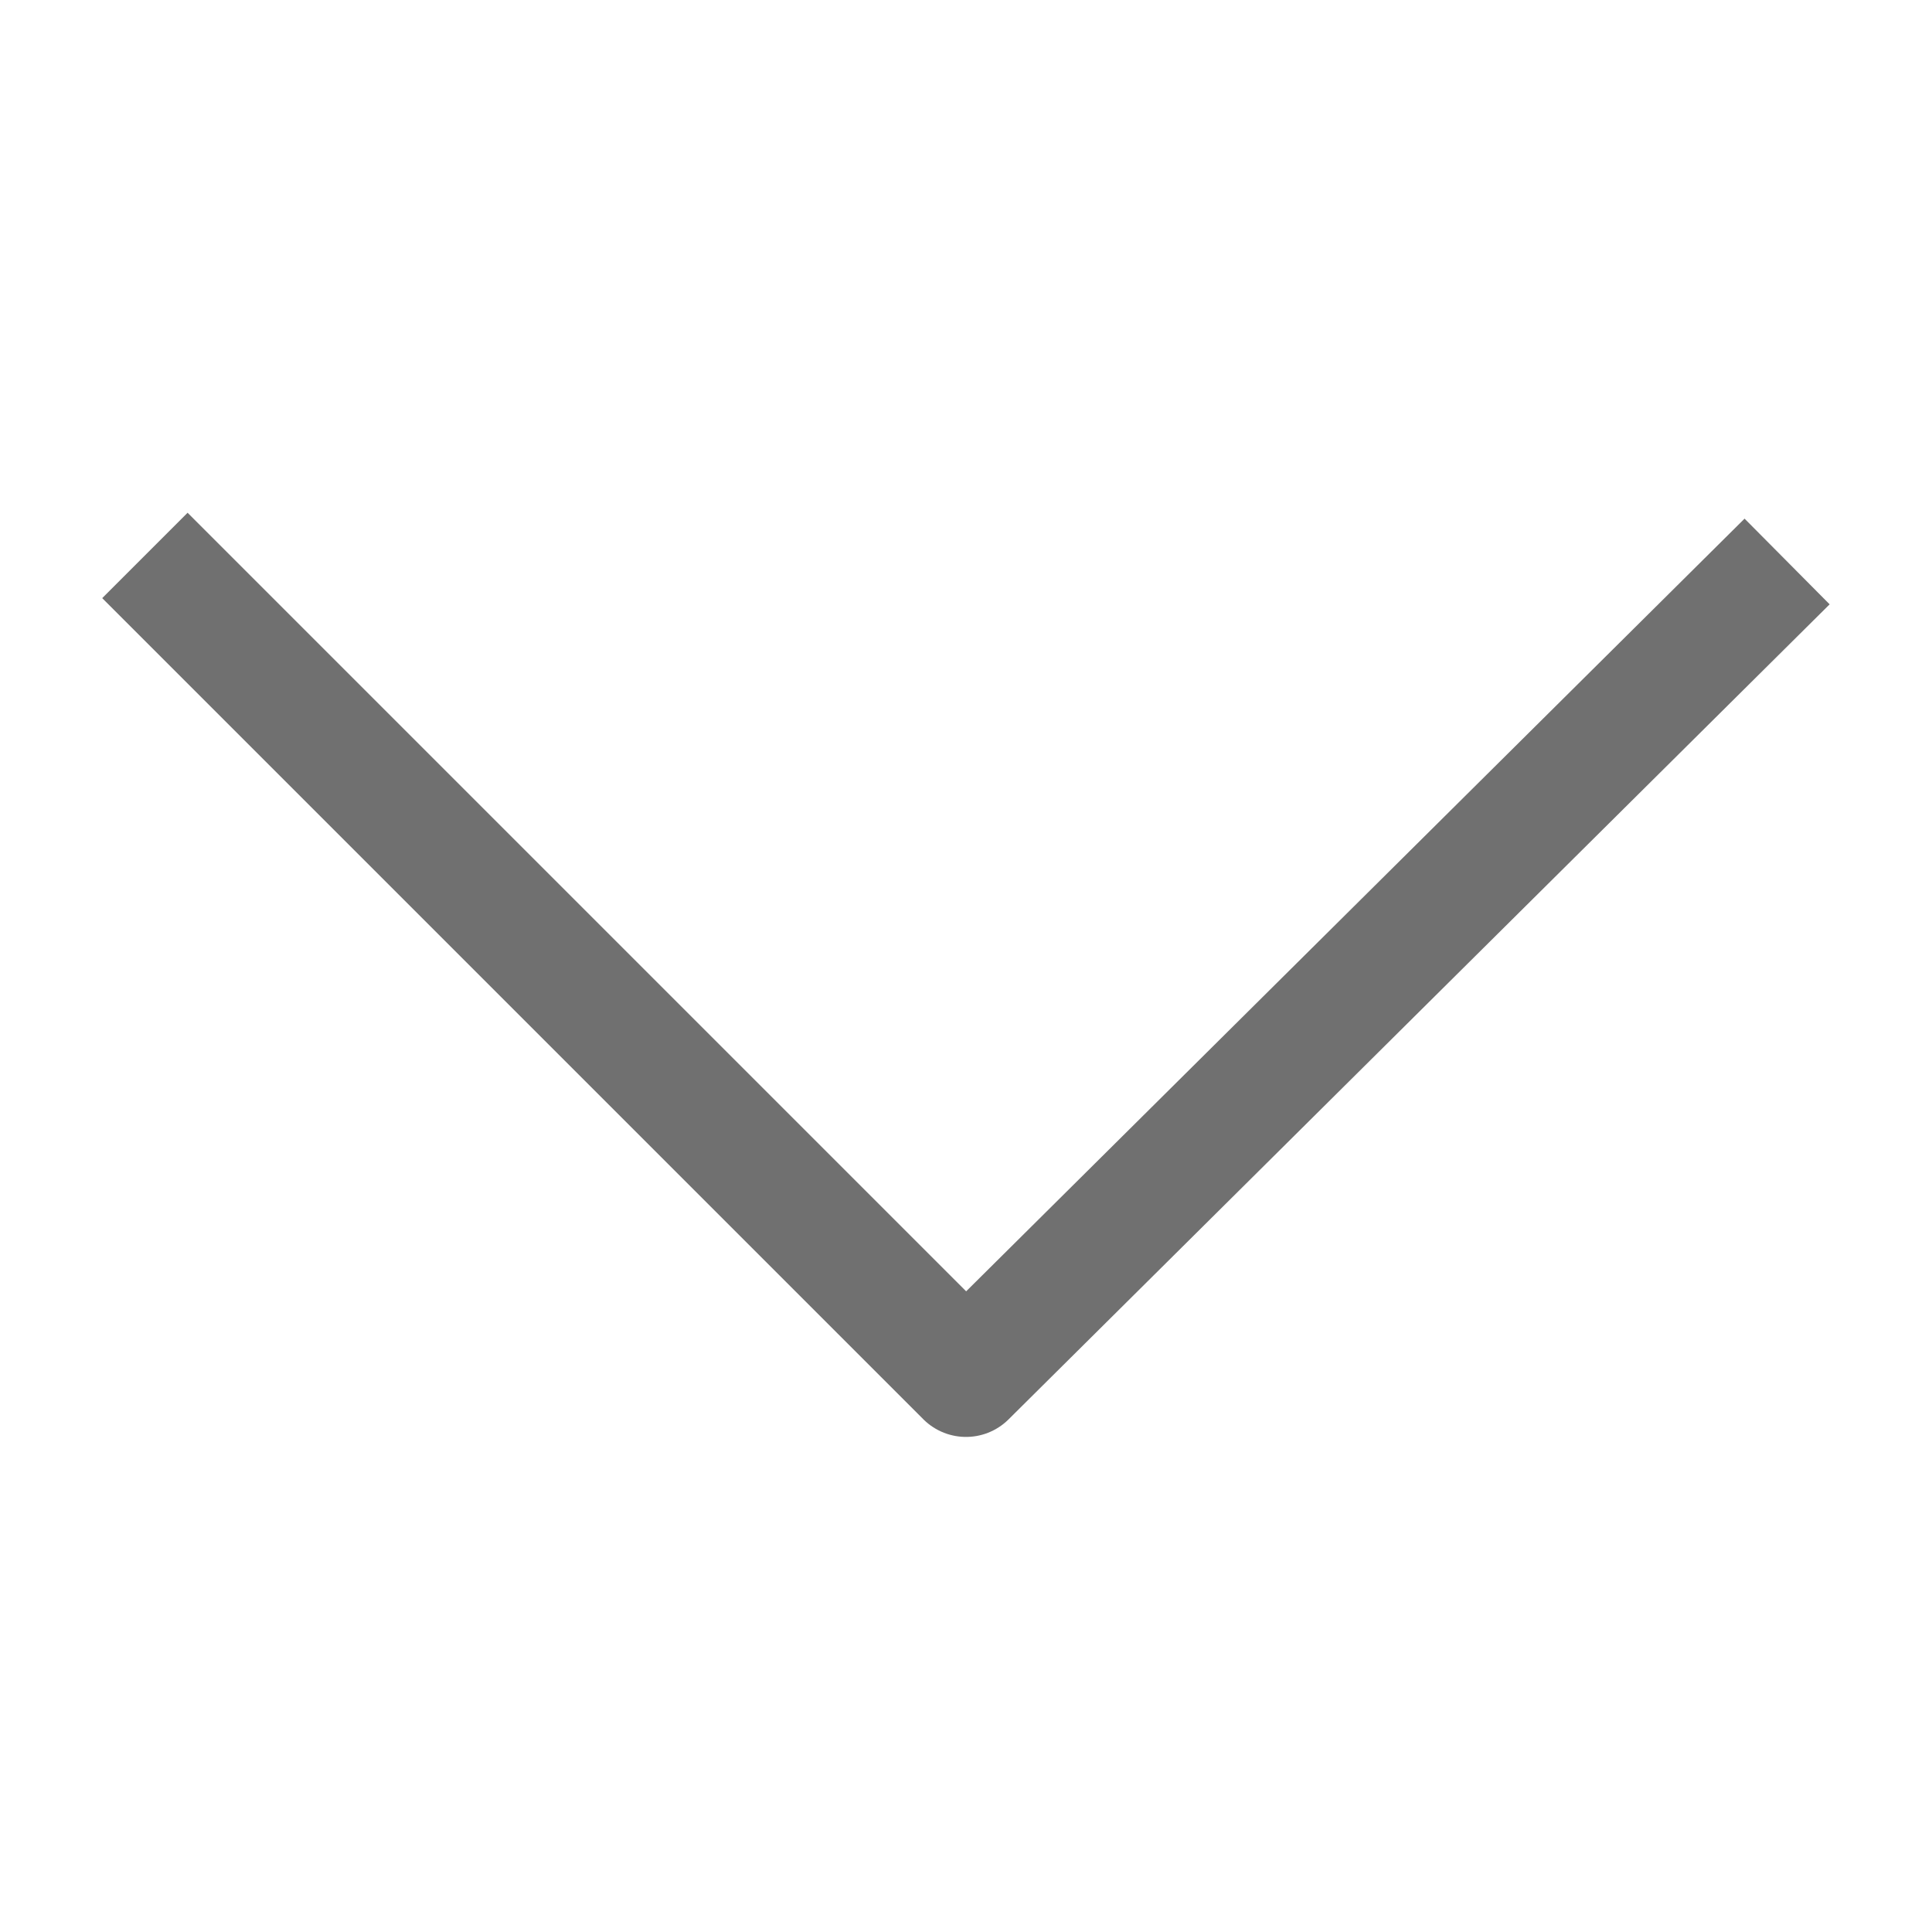
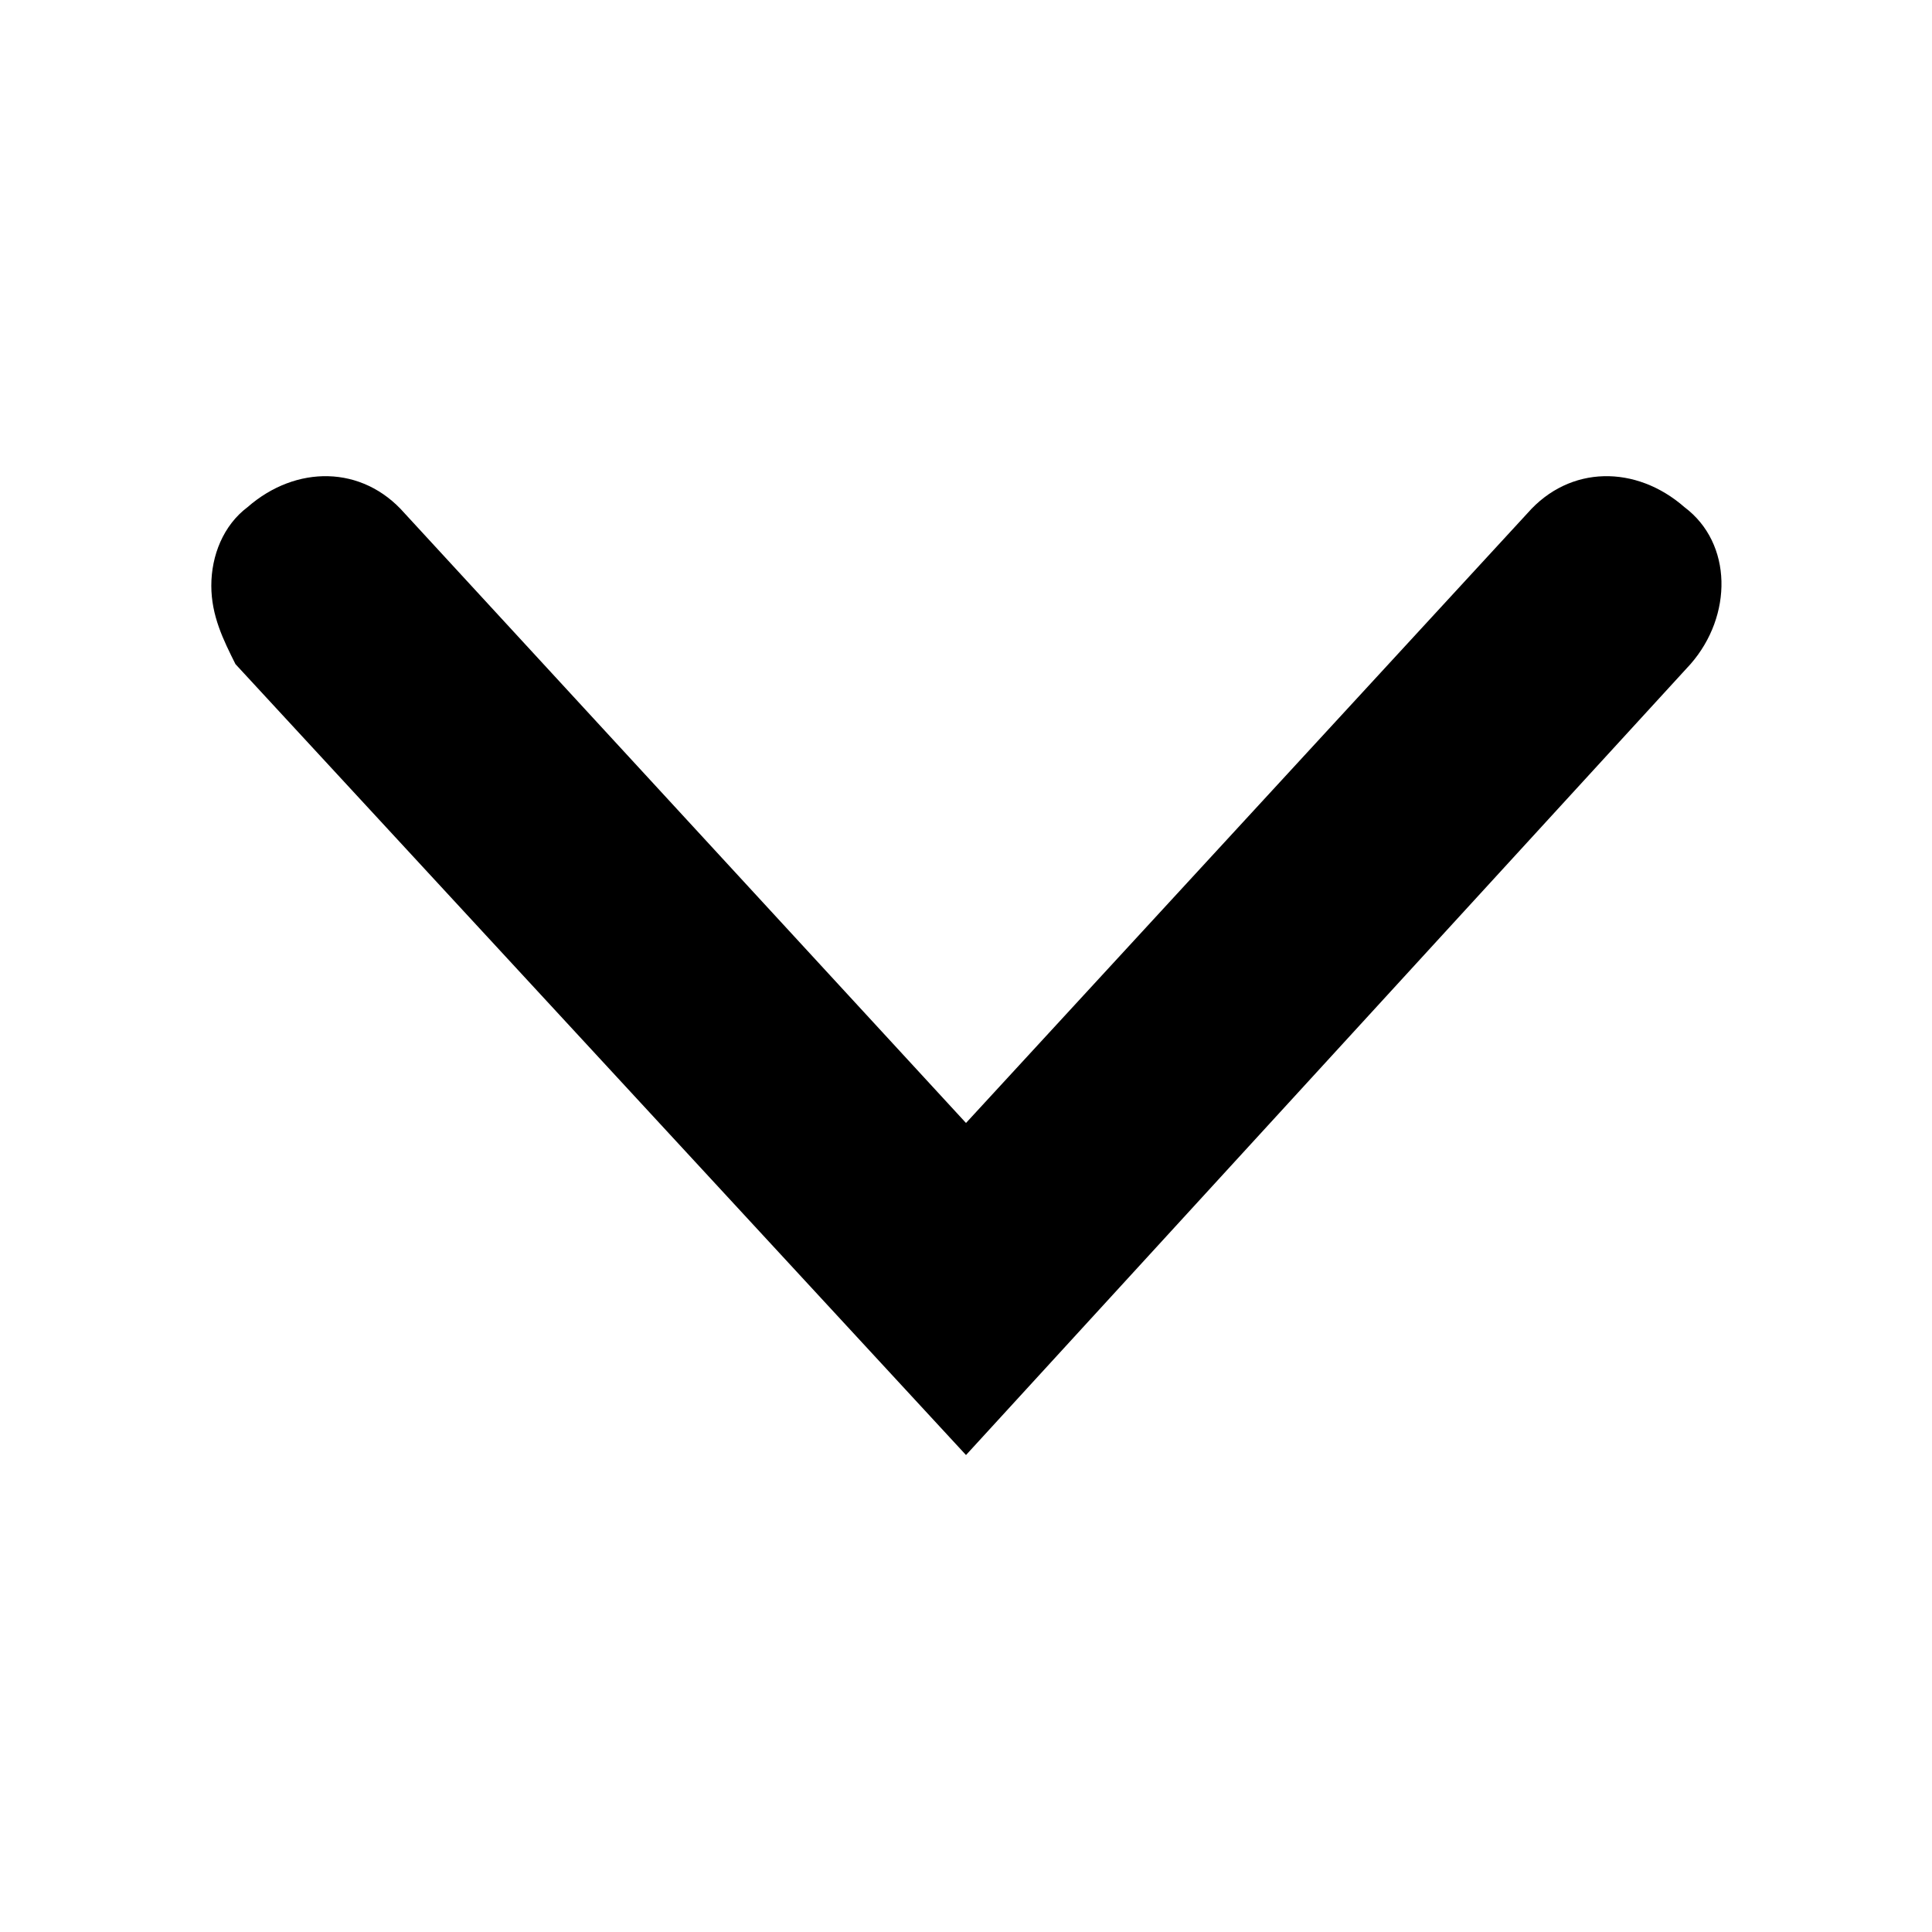
- <svg xmlns="http://www.w3.org/2000/svg" id="cat-pg" width="32" height="32" viewBox="0 0 32 32">
-   <defs>
-     <style>.cls-1{fill:none;stroke:#707070;stroke-linejoin:round;stroke-width:2px;}</style>
-   </defs>
-   <polyline class="cls-1" points="2.4 9.2 16 22.8 29.6 9.3" />
+ <svg xmlns="http://www.w3.org/2000/svg" version="1.1" id="cat-pg" x="0px" y="0px" viewBox="0 0 32 32" style="enable-background:new 0 0 32 32;" xml:space="preserve">
+   <g>
+     <g>
+       <path d="M3.5,9.7c0-0.5,0.2-1,0.6-1.3C4.9,7.7,6,7.7,6.7,8.5L16,18.6l9.3-10.1c0.7-0.8,1.8-0.8,2.6-0.1C28.7,9,28.7,10.2,28,11    L16,24.1L3.9,11C3.7,10.6,3.5,10.2,3.5,9.7z" />
+     </g>
+   </g>
</svg>
